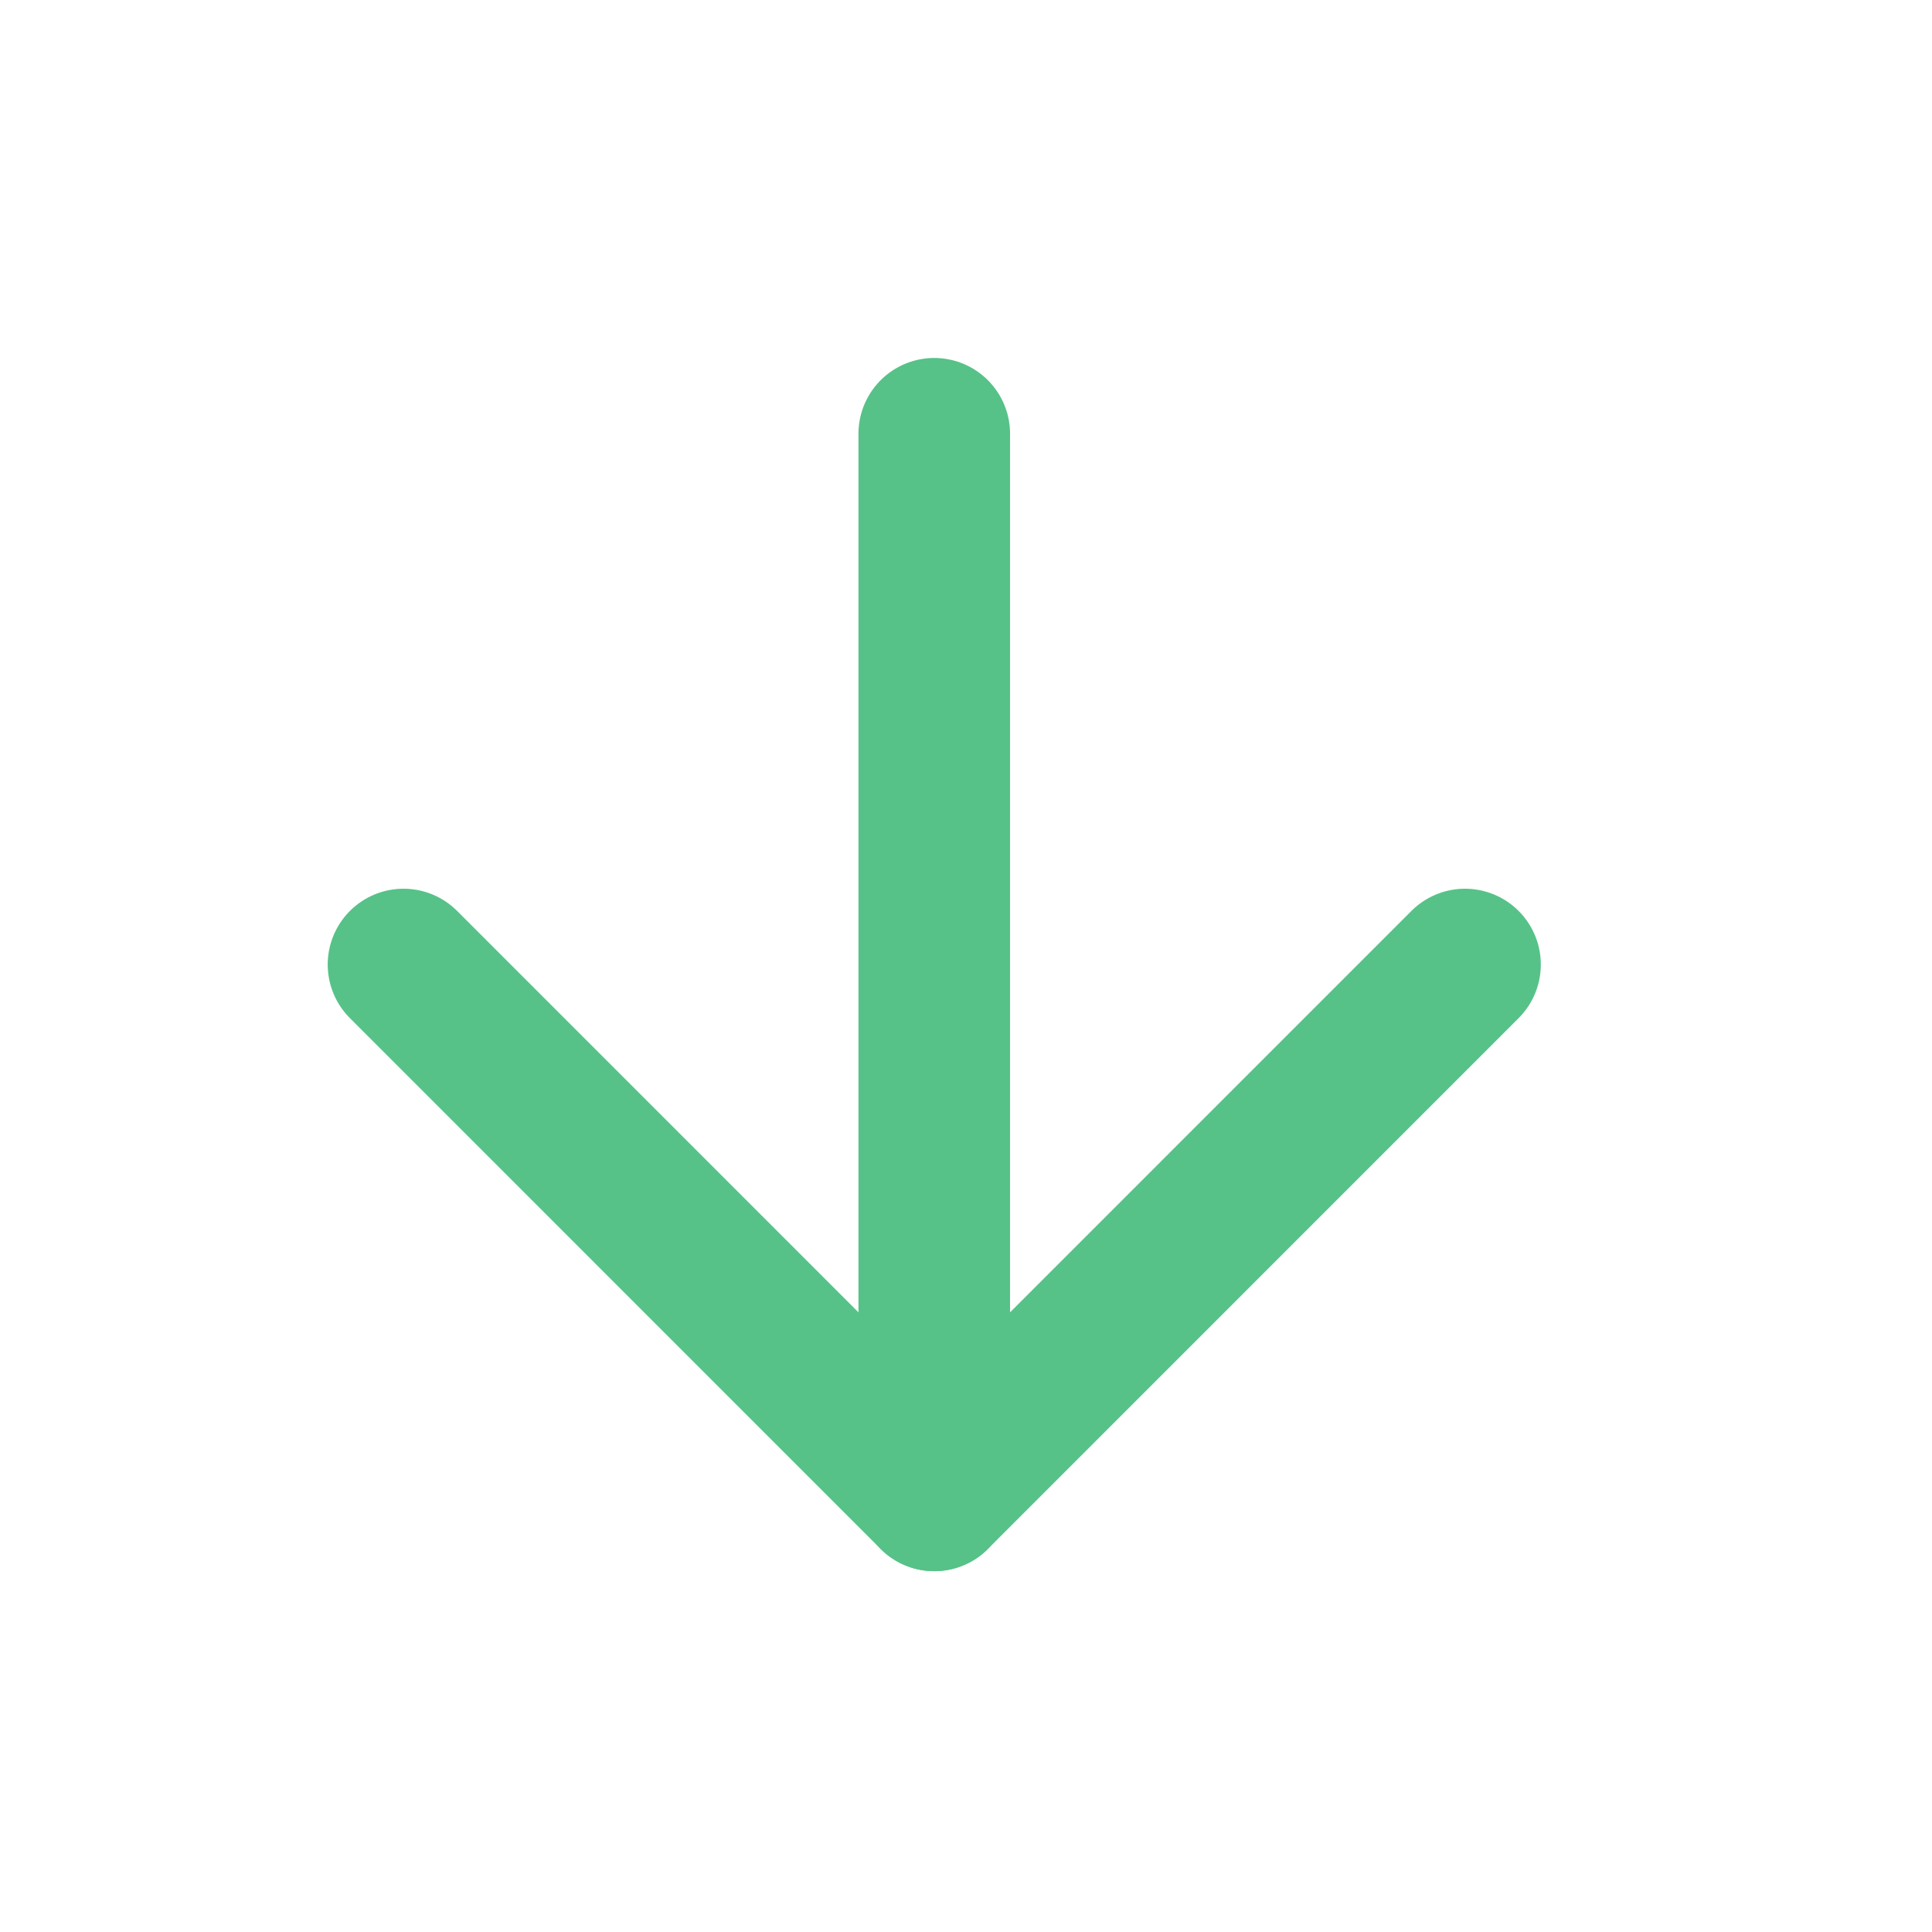
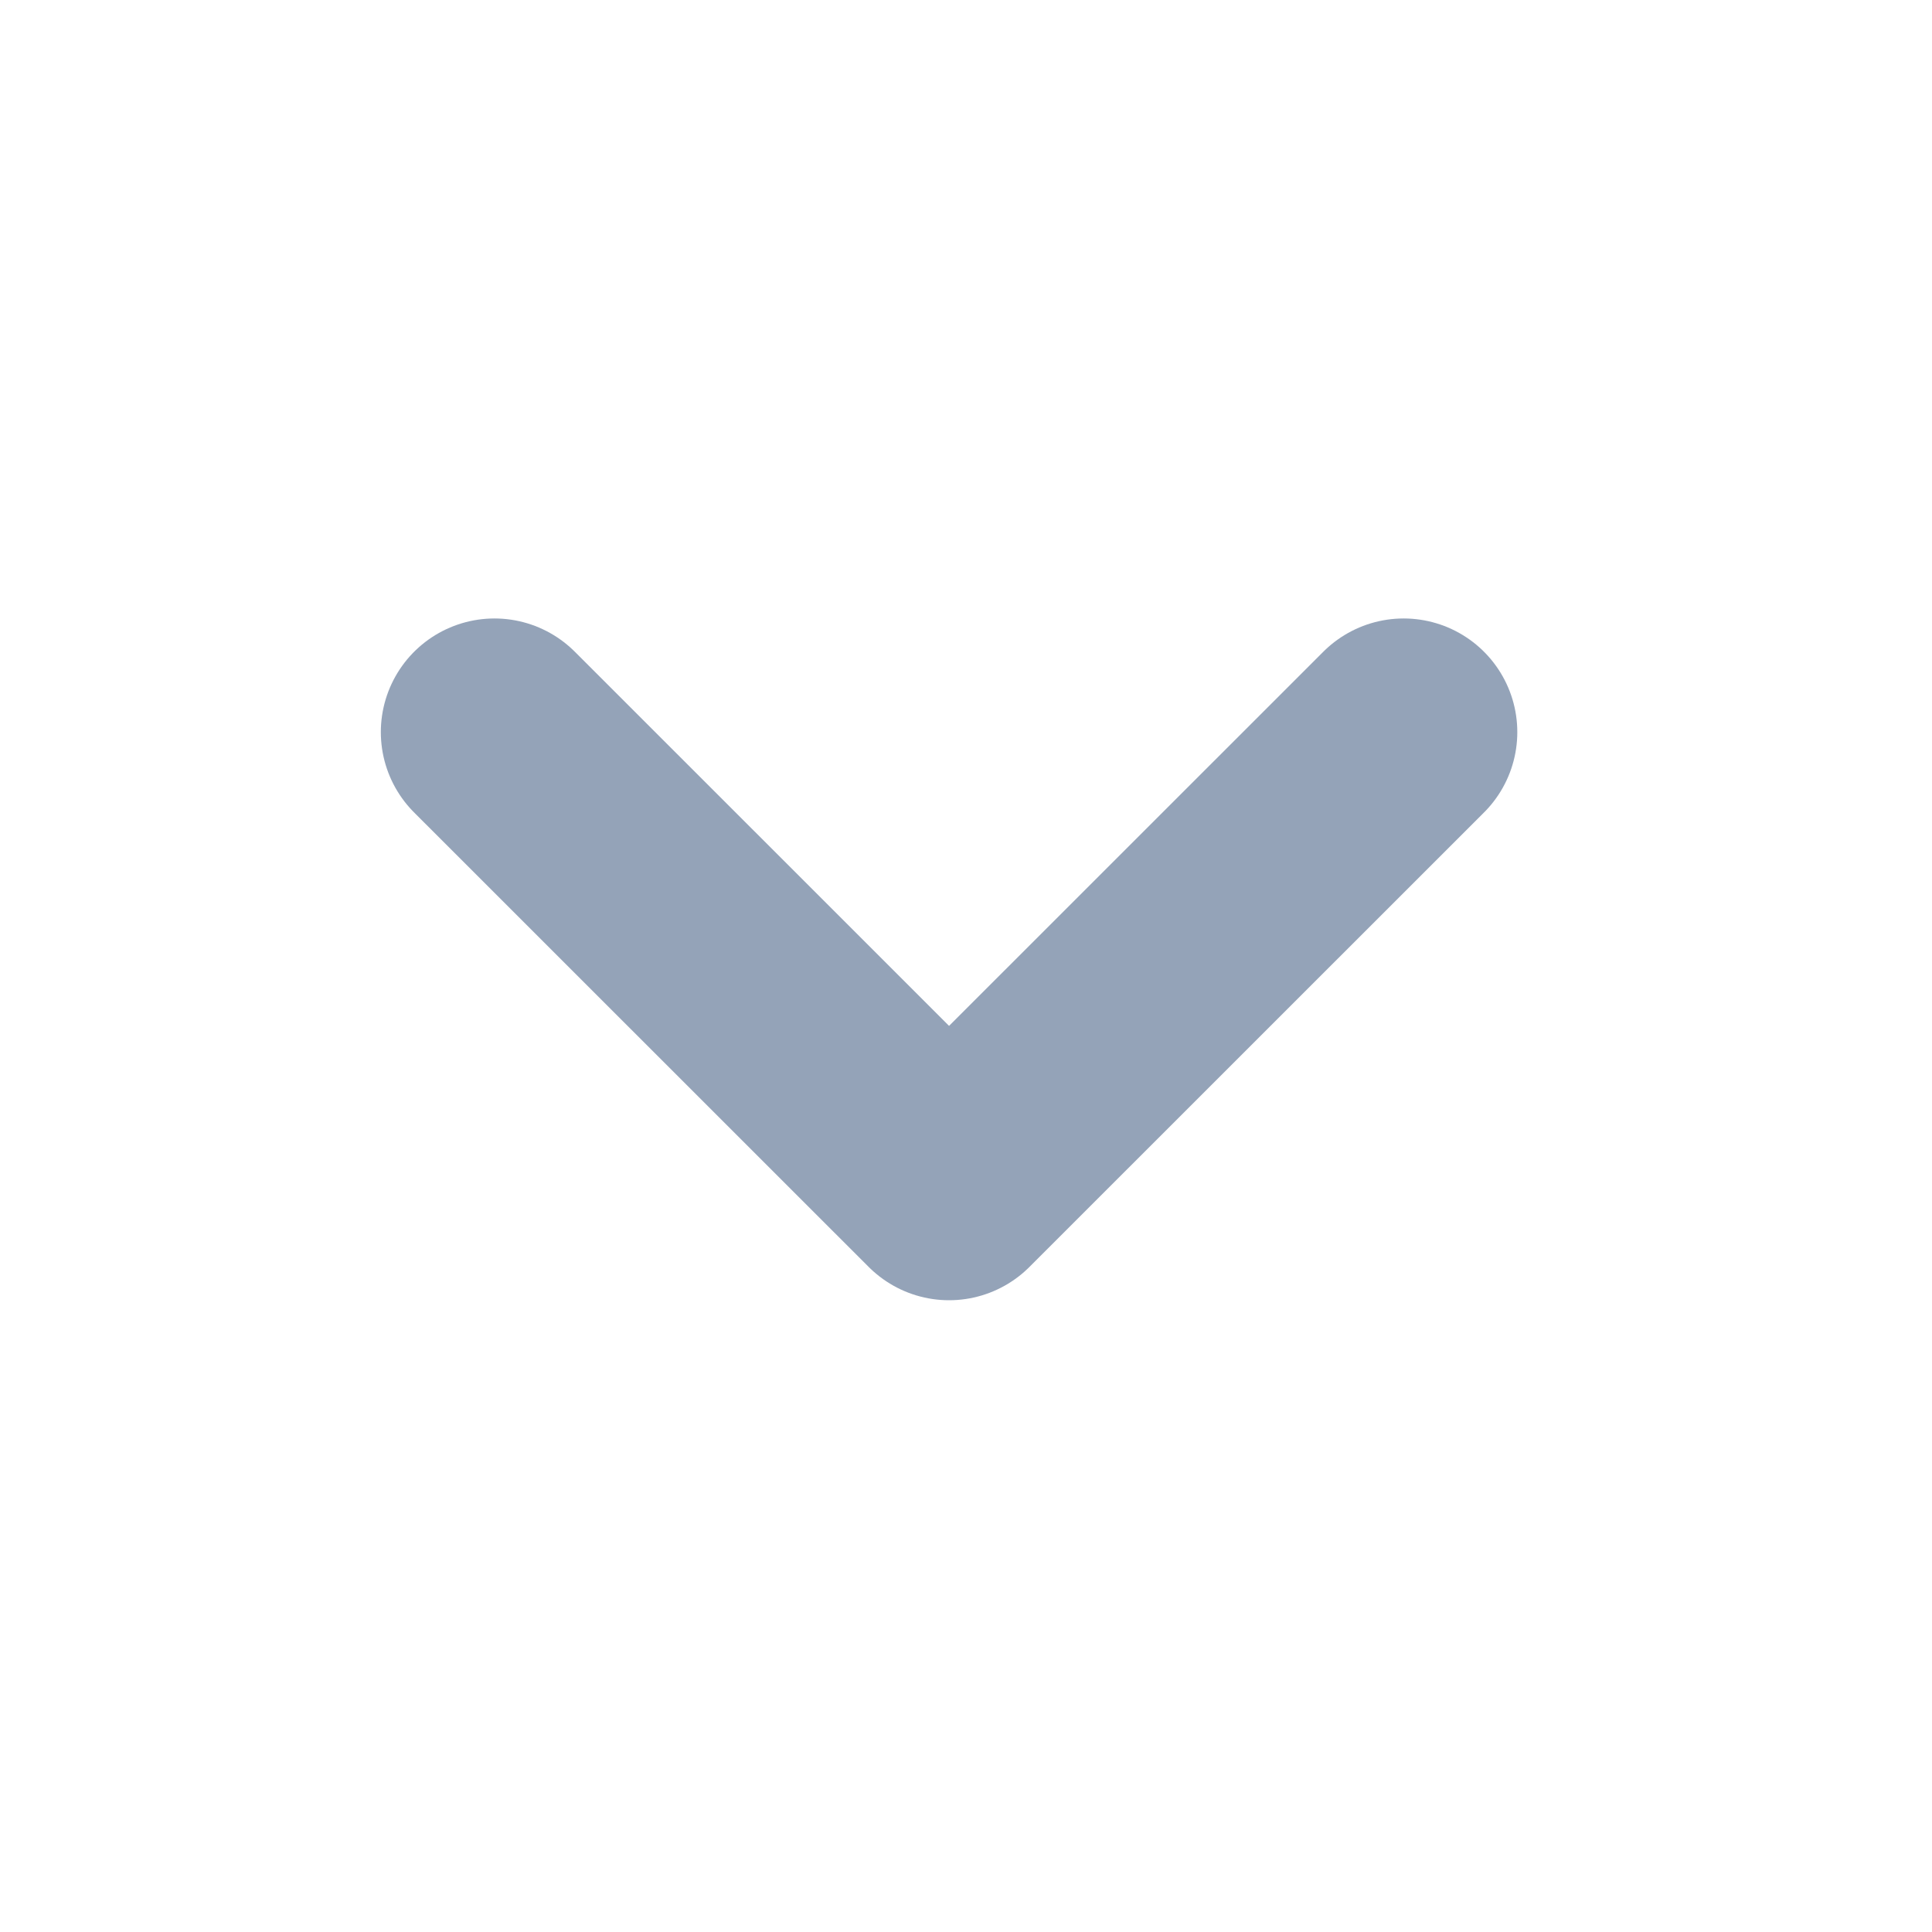
- <svg xmlns="http://www.w3.org/2000/svg" width="21" height="21" viewBox="0 0 21 21" fill="none">
-   <path d="M10.155 4.715V16.254" stroke="#56C288" stroke-width="1.648" stroke-linecap="round" stroke-linejoin="round" />
-   <path d="M15.924 10.484L10.155 16.254L4.386 10.484" stroke="#56C288" stroke-width="1.648" stroke-linecap="round" stroke-linejoin="round" />
+ <svg xmlns="http://www.w3.org/2000/svg" width="17" height="17" viewBox="0 0 17 17" fill="none">
+   <path d="M4.351 6.442L8.351 10.441L12.351 6.442" stroke="#94A3B8" stroke-width="2" stroke-linecap="round" stroke-linejoin="round" />
</svg>
